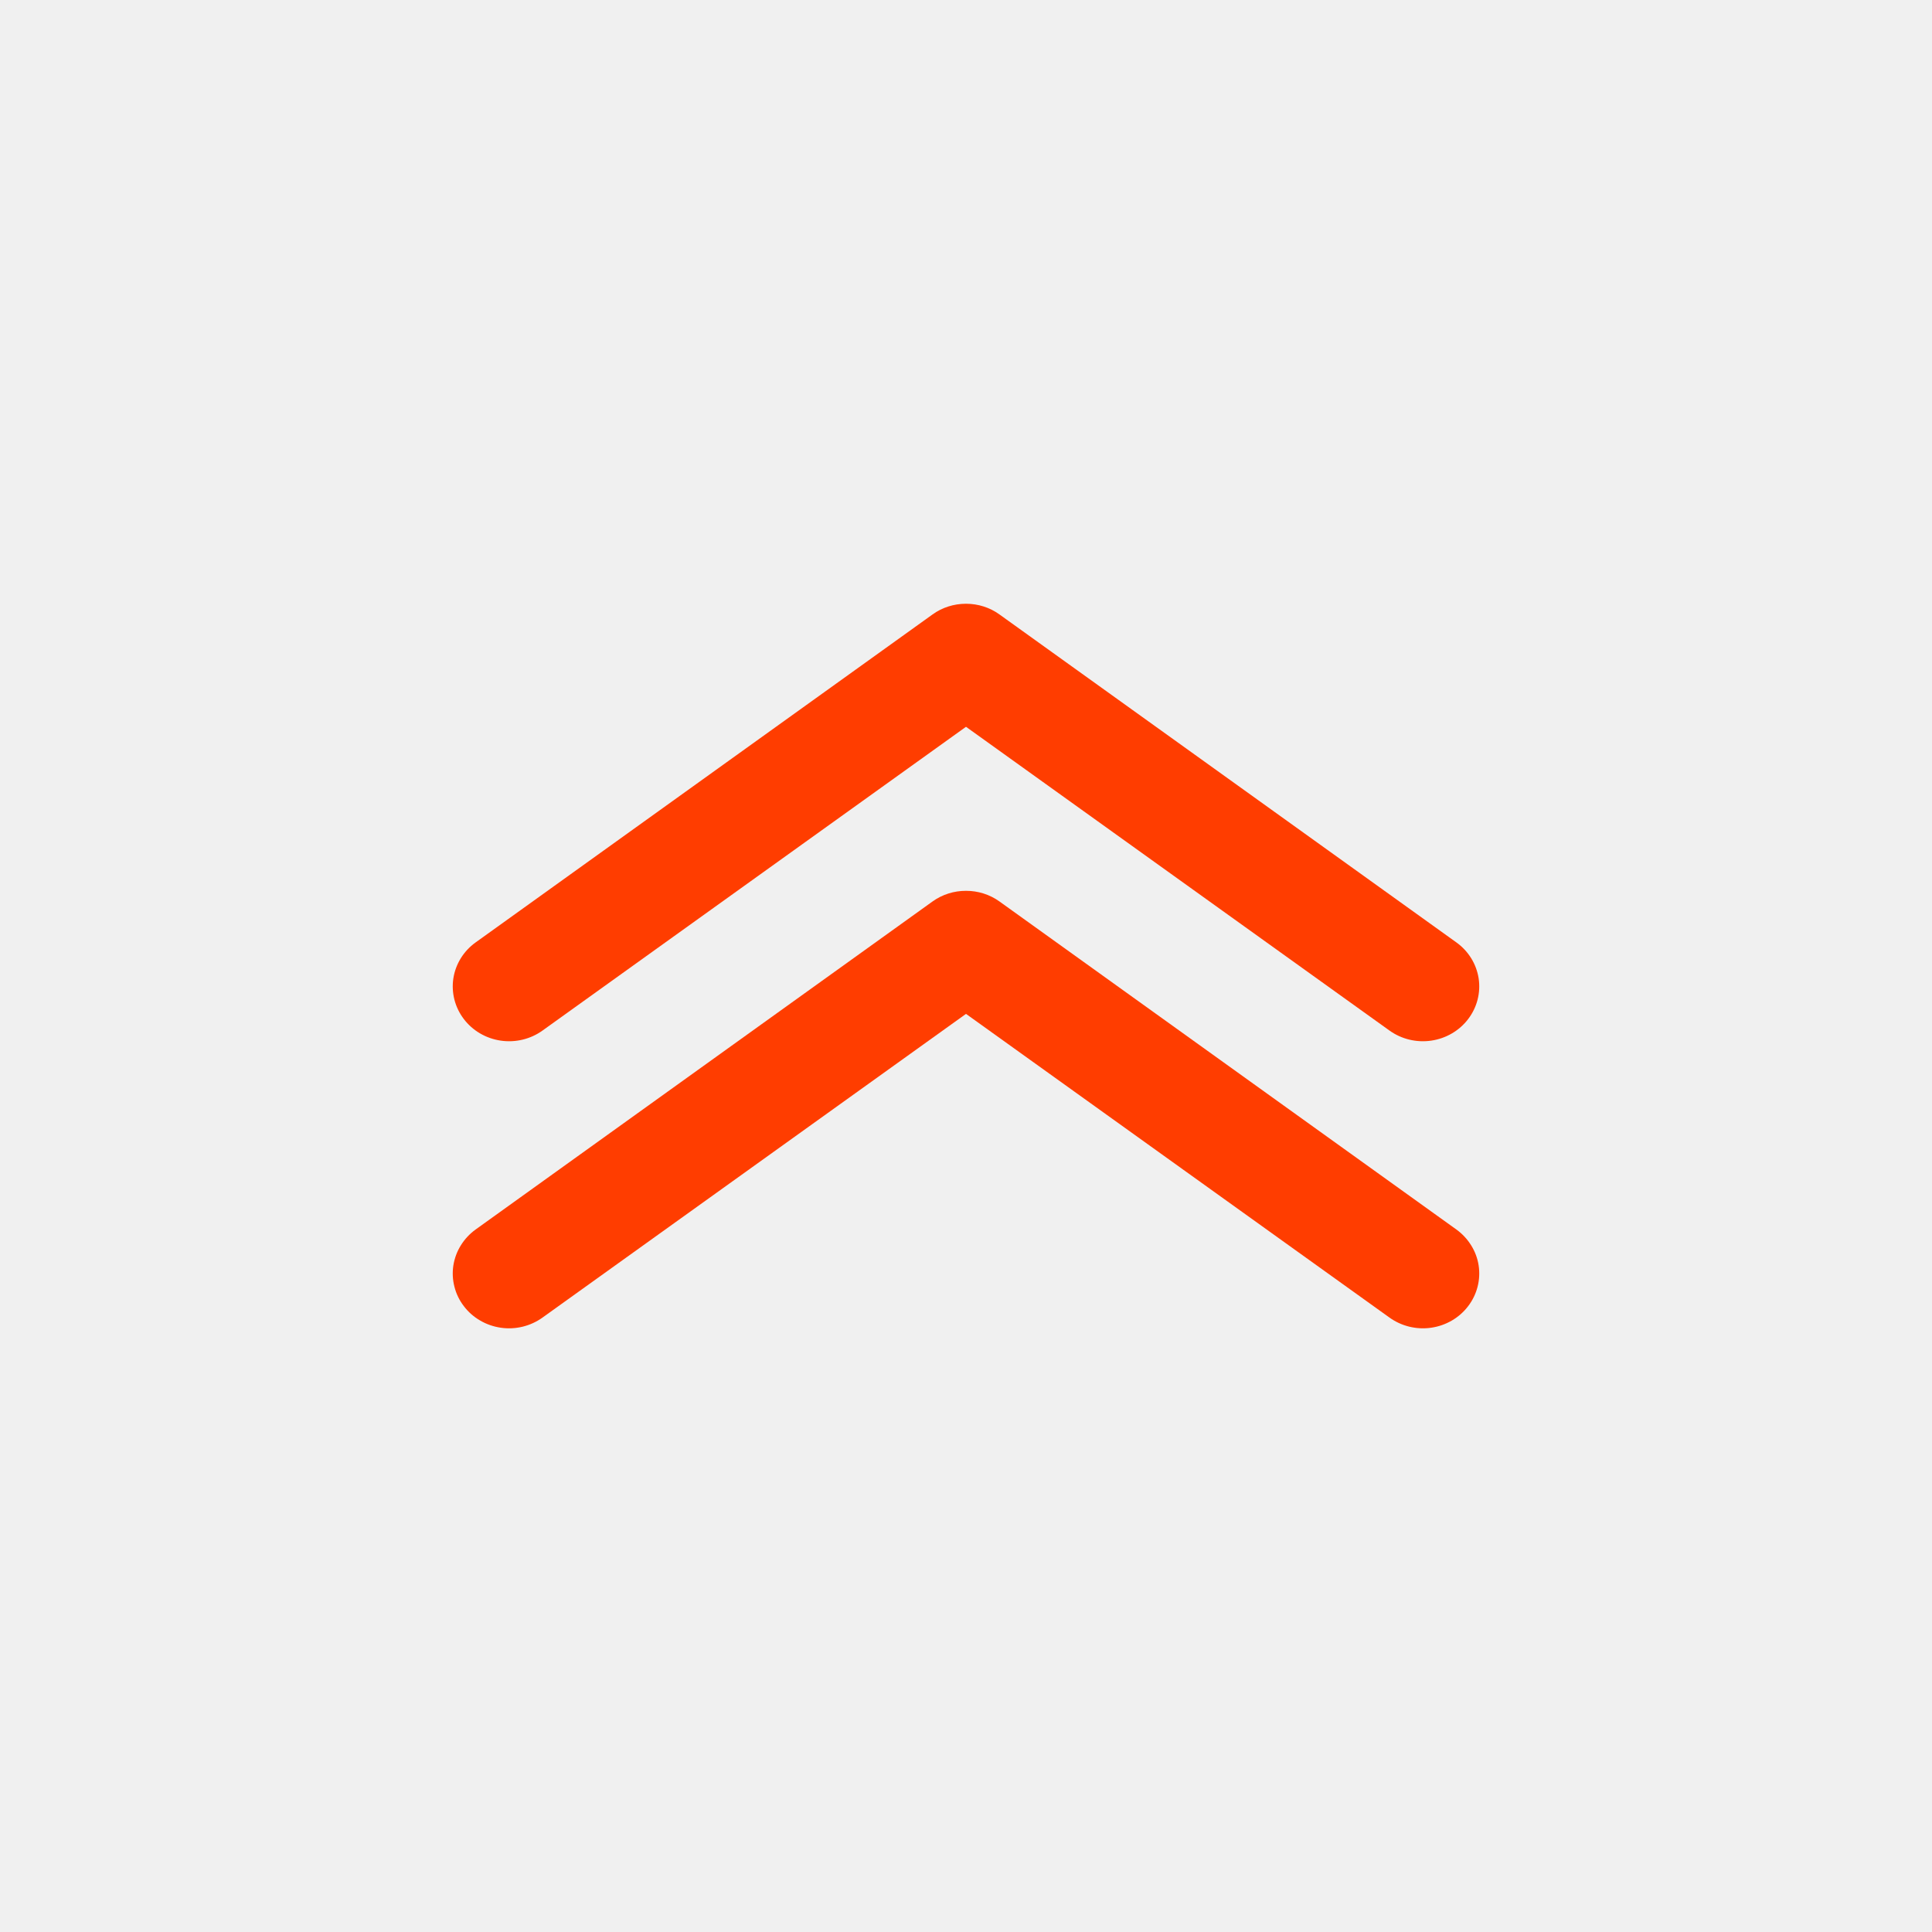
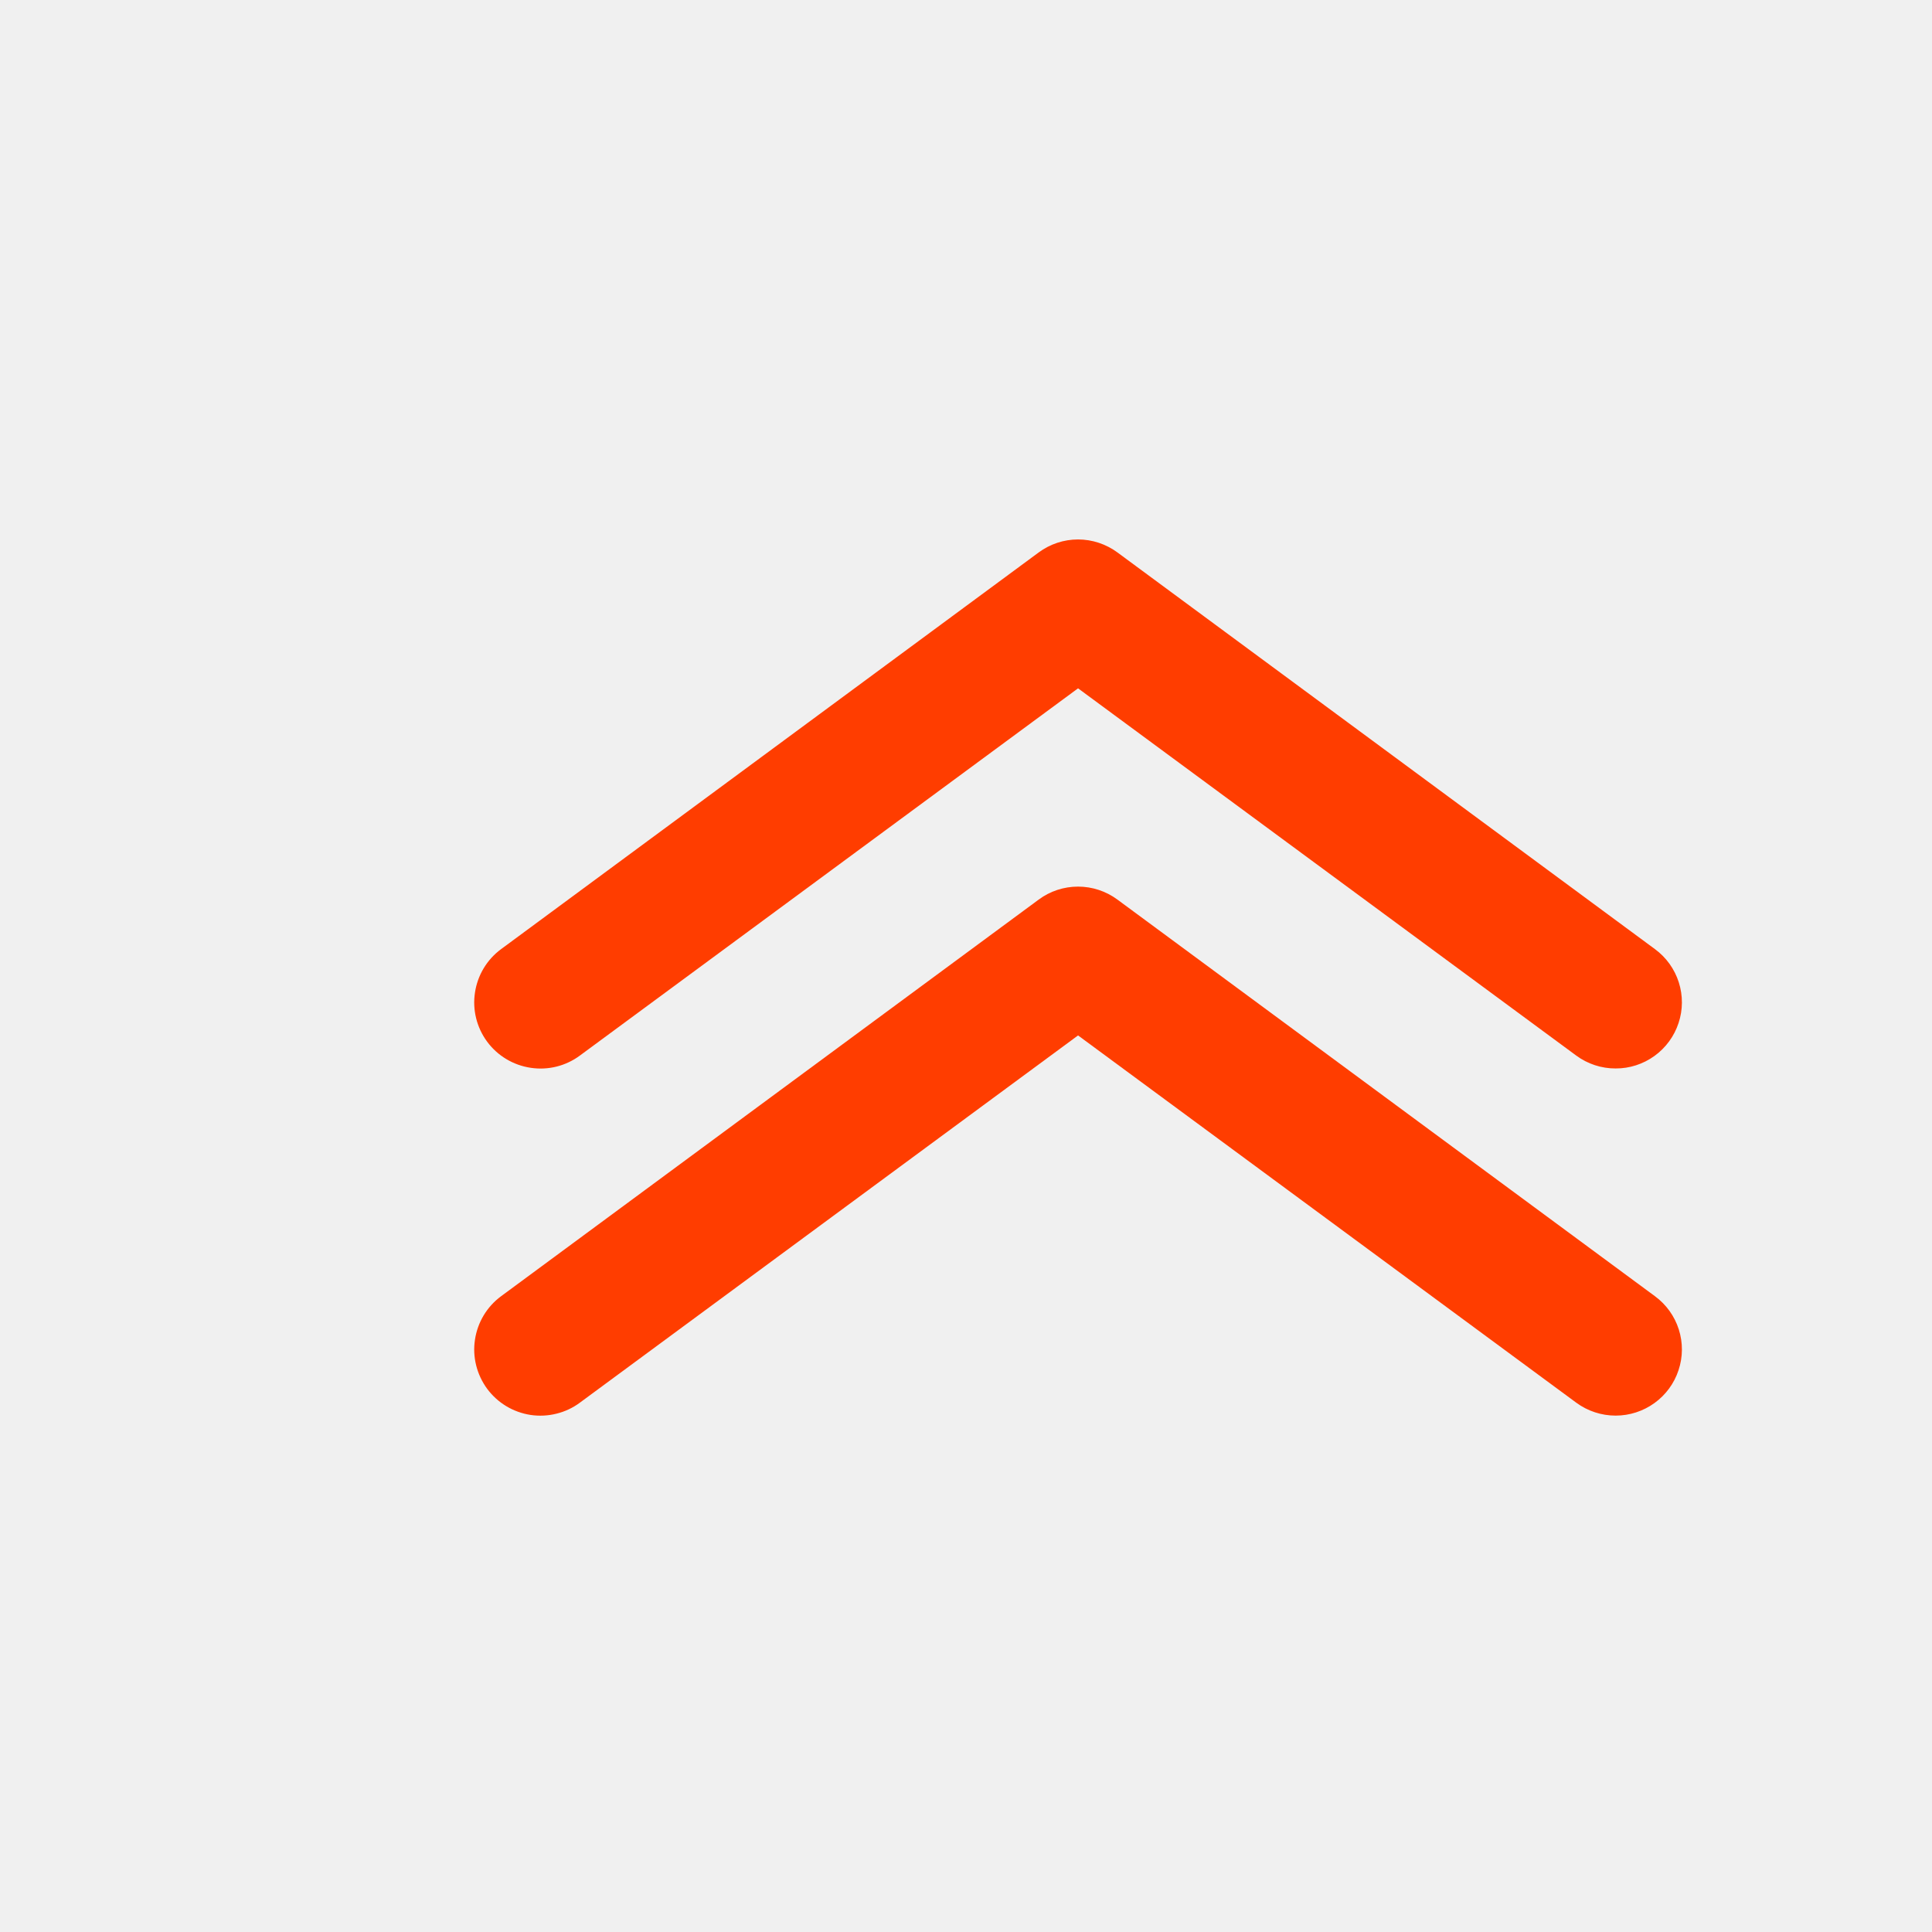
- <svg xmlns="http://www.w3.org/2000/svg" width="32" height="32" viewBox="0 0 32 32" fill="none">
-   <g clip-path="url(#clip0_75609_16176)">
-     <path d="M16 14.755C16.199 14.754 16.394 14.816 16.554 14.931L24.123 20.365C24.221 20.436 24.304 20.525 24.367 20.627C24.431 20.729 24.473 20.842 24.491 20.96C24.527 21.198 24.465 21.44 24.318 21.633C24.171 21.827 23.951 21.955 23.707 21.991C23.462 22.027 23.213 21.966 23.014 21.823L16 16.793L8.986 21.823C8.887 21.894 8.775 21.945 8.657 21.974C8.538 22.003 8.414 22.009 8.293 21.991C8.172 21.973 8.056 21.933 7.951 21.871C7.846 21.81 7.754 21.729 7.682 21.633C7.609 21.538 7.556 21.429 7.527 21.313C7.497 21.198 7.491 21.078 7.509 20.96C7.528 20.842 7.569 20.729 7.633 20.627C7.696 20.525 7.779 20.436 7.877 20.365L15.446 14.931C15.606 14.816 15.801 14.754 16 14.755Z" fill="#FF3D00" />
-     <path d="M16 10C16.199 10 16.394 10.061 16.554 10.177L24.123 15.61C24.322 15.753 24.454 15.967 24.491 16.205C24.527 16.443 24.465 16.685 24.318 16.878C24.171 17.072 23.951 17.2 23.707 17.236C23.462 17.272 23.213 17.212 23.014 17.069L16 12.038L8.986 17.069C8.787 17.212 8.538 17.272 8.293 17.236C8.049 17.2 7.829 17.072 7.682 16.878C7.535 16.685 7.473 16.443 7.509 16.205C7.546 15.967 7.678 15.753 7.877 15.61L15.446 10.177C15.606 10.061 15.801 10 16 10Z" fill="#FF3D00" />
+ <svg xmlns="http://www.w3.org/2000/svg" width="32" height="32" viewBox="-7.5 0 32 16" fill="none">
+   <g clip-path="url(#clip0_156_1053)">
+     <path d="M19.26 15.447C19.025 15.447 18.797 15.372 18.608 15.233L10.356 9.15L2.104 15.233C1.988 15.319 1.856 15.381 1.716 15.415C1.577 15.45 1.431 15.457 1.289 15.436C1.146 15.414 1.009 15.365 0.886 15.291C0.763 15.217 0.655 15.119 0.569 15.003C0.484 14.887 0.422 14.756 0.387 14.616C0.352 14.476 0.345 14.331 0.367 14.189C0.41 13.901 0.565 13.643 0.799 13.47L9.704 6.9C9.892 6.76 10.121 6.685 10.356 6.685C10.59 6.685 10.819 6.76 11.008 6.9L19.912 13.47C20.098 13.607 20.236 13.799 20.306 14.019C20.376 14.239 20.375 14.475 20.302 14.694C20.23 14.914 20.09 15.104 19.903 15.239C19.716 15.374 19.491 15.447 19.26 15.447Z" fill="#FF3D00" />
+     <path d="M19.26 9.697C19.025 9.698 18.797 9.623 18.608 9.484L10.356 3.401L2.104 9.484C1.87 9.657 1.577 9.73 1.289 9.686C1.001 9.643 0.742 9.488 0.569 9.254C0.396 9.02 0.323 8.727 0.367 8.44C0.41 8.152 0.565 7.894 0.799 7.721L9.704 1.15C9.892 1.011 10.121 0.935 10.356 0.935C10.59 0.935 10.819 1.011 11.008 1.15L19.912 7.721C20.098 7.858 20.236 8.05 20.306 8.27C20.376 8.49 20.375 8.726 20.302 8.945C20.23 9.164 20.09 9.355 19.903 9.49C19.716 9.625 19.491 9.698 19.26 9.697Z" fill="#FF3D00" />
  </g>
  <defs>
-     <clipPath id="clip0_75609_16176">
-       <rect width="17" height="12" fill="white" transform="translate(24.5 22) rotate(-180)" />
+     <clipPath id="clip0_156_1053">
+       <rect width="100%" height="100%" fill="white" transform="translate(0.355469 0.936768)" />
    </clipPath>
  </defs>
</svg>
